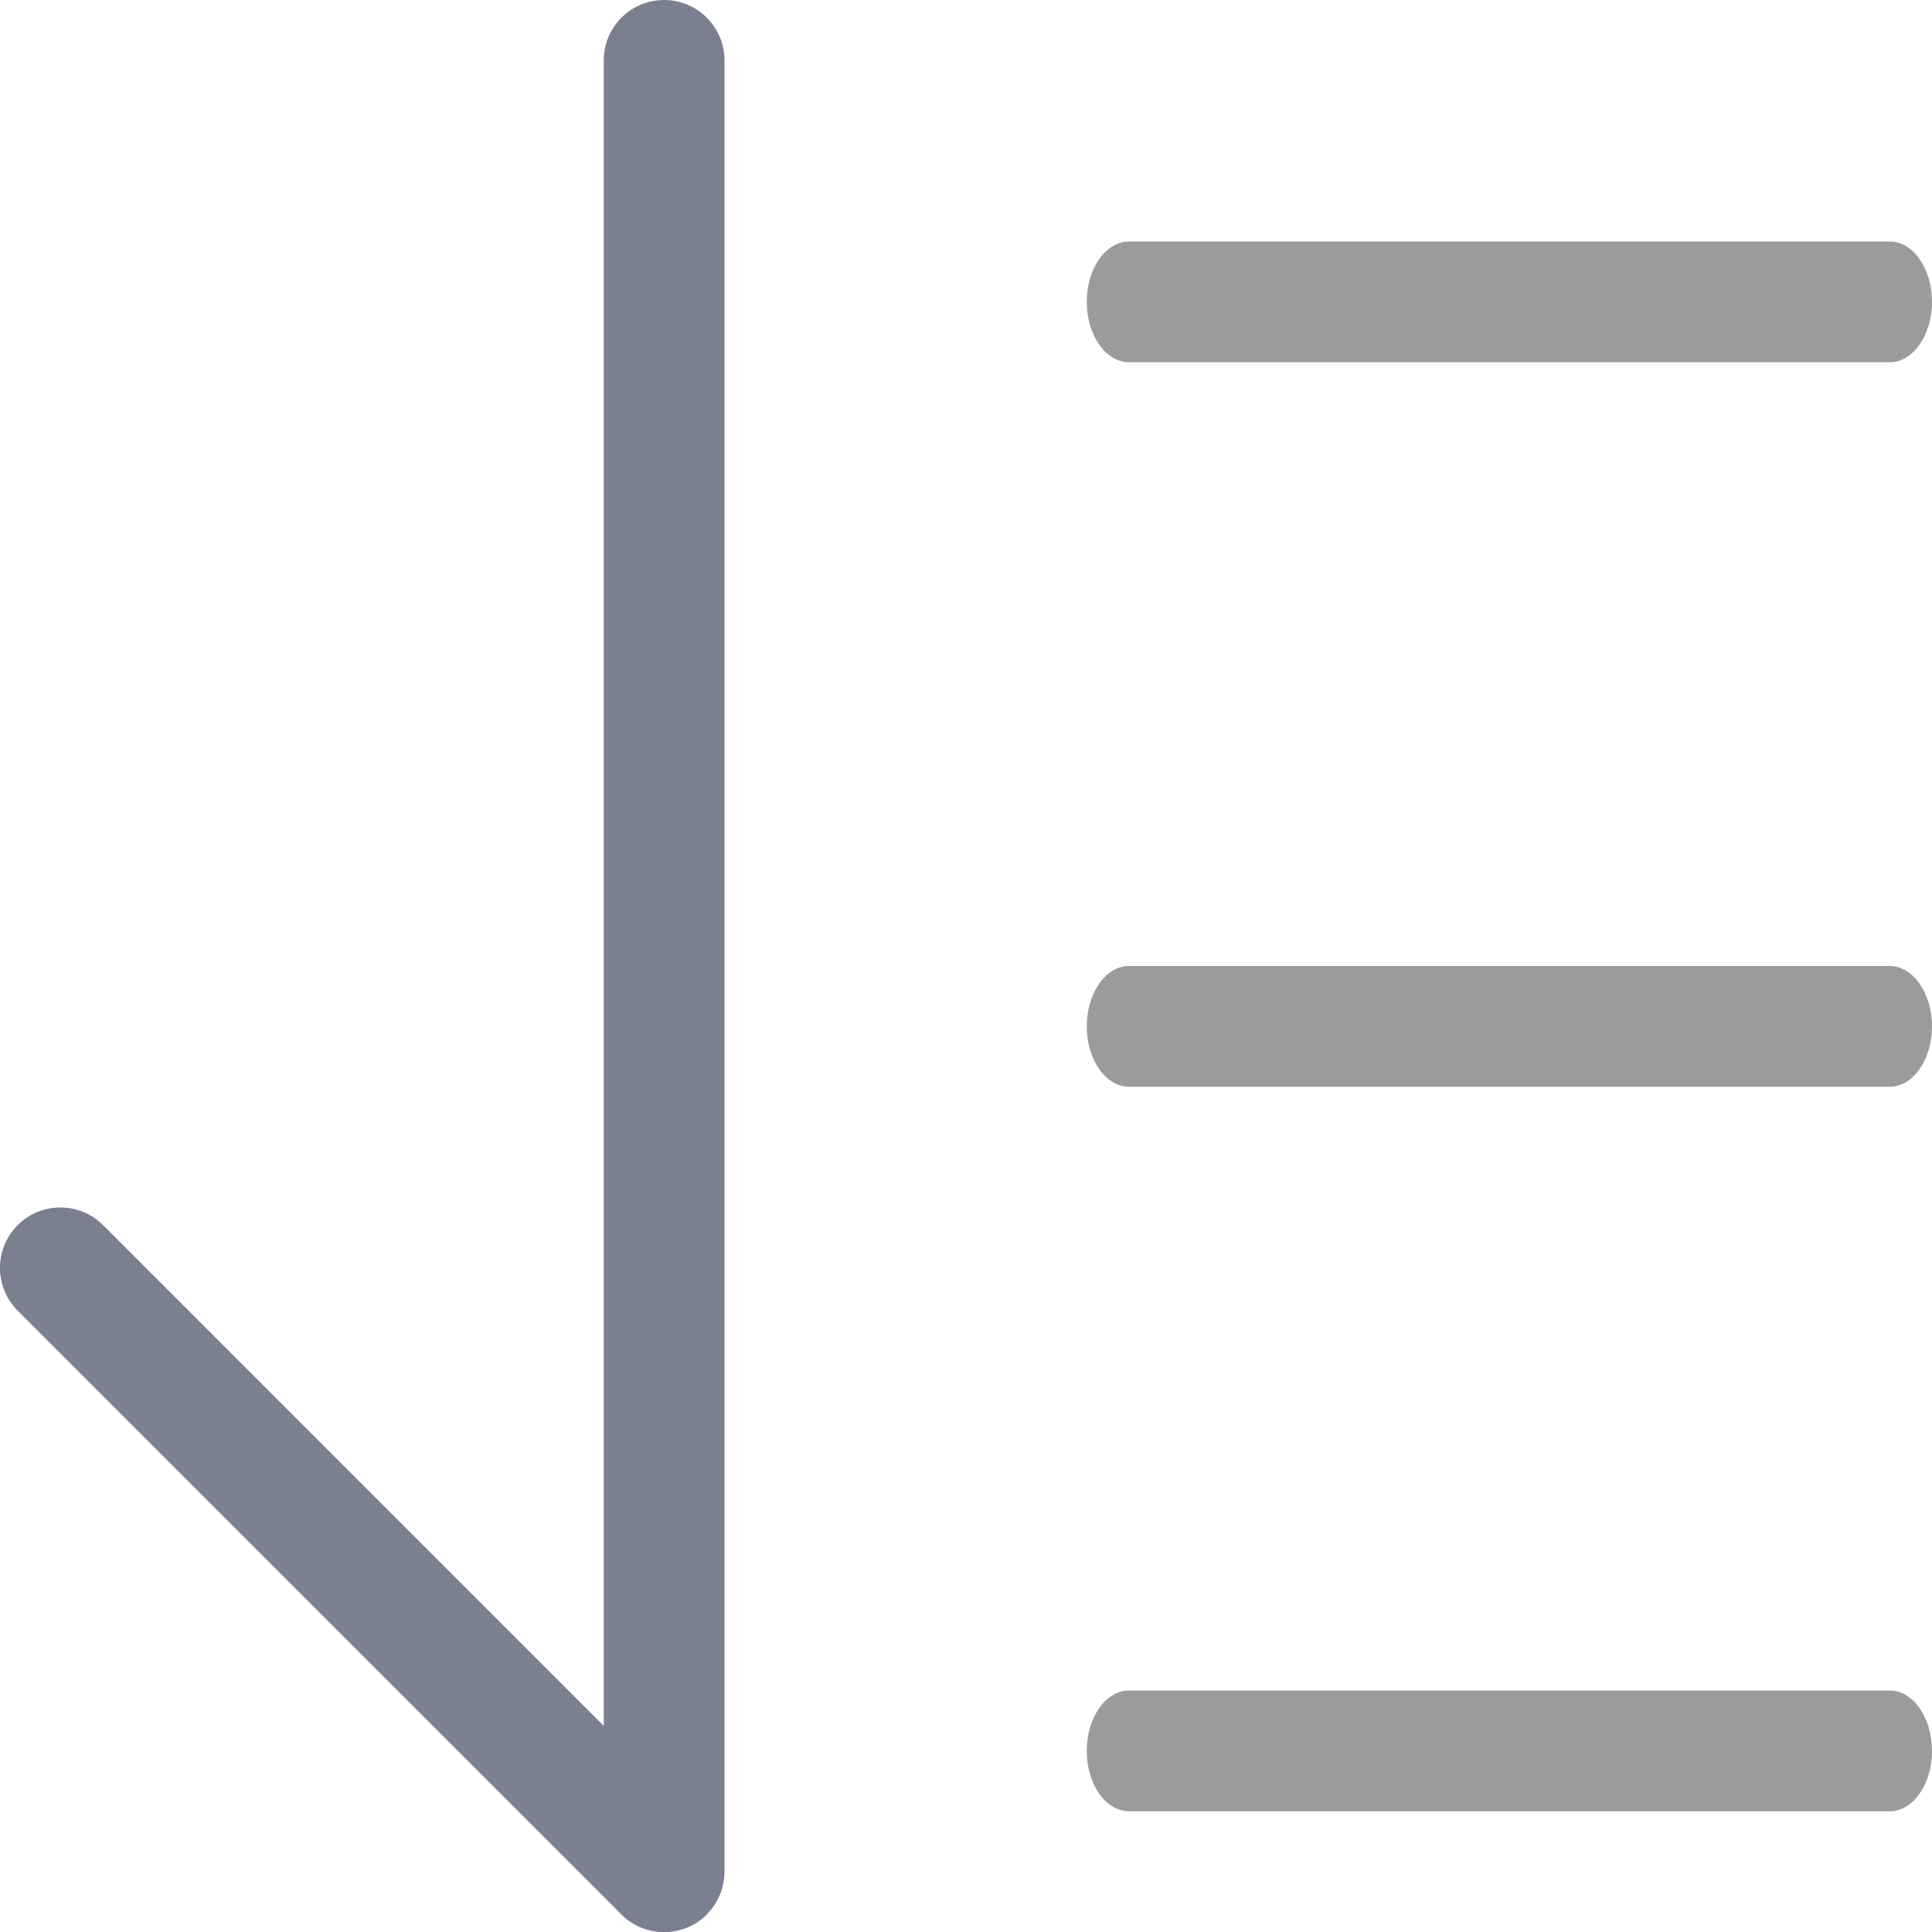
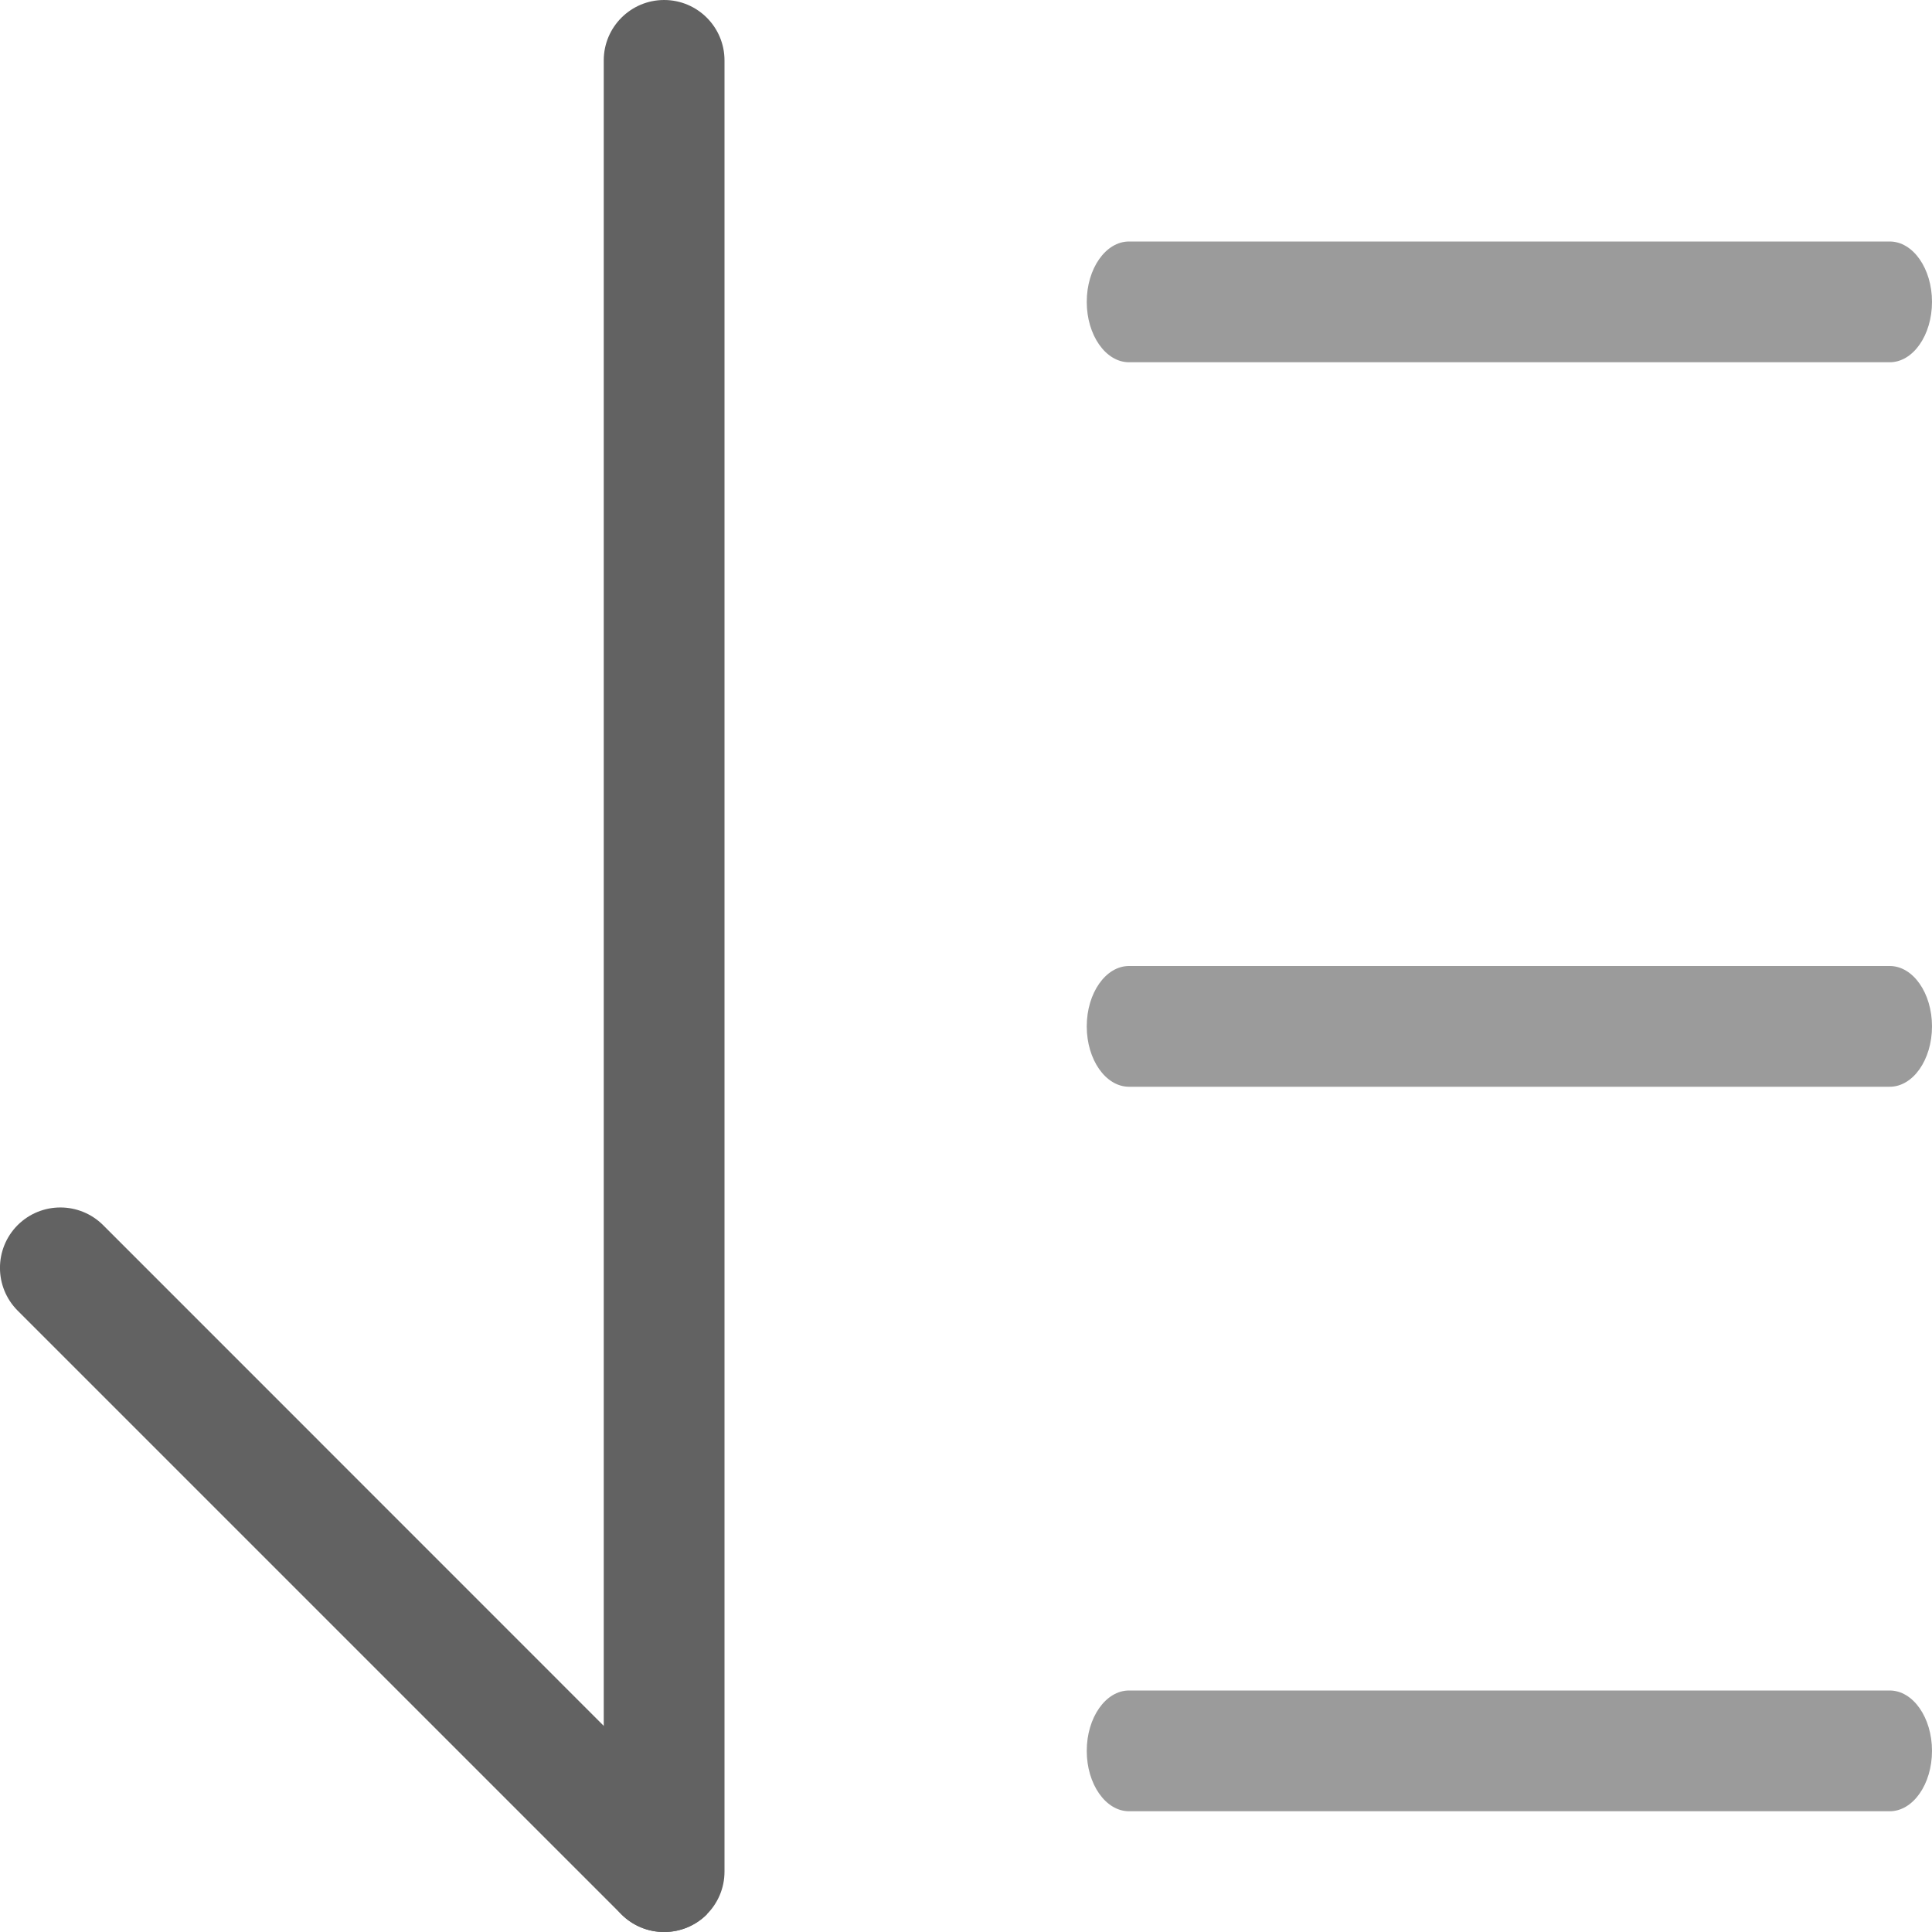
<svg xmlns="http://www.w3.org/2000/svg" width="16px" height="16px" viewBox="0 0 16 16" version="1.1">
  <defs />
  <g id="Symbols" stroke="none" stroke-width="1" fill="none" fill-rule="evenodd">
    <g id="icon/sort-orde16" fill-rule="nonzero">
      <g id="list-numbers">
        <path d="M9.35,3 C9.157,3 9,2.776 9,2.5 C9,2.224 9.157,2 9.35,2 L15.65,2 C15.843,2 16,2.224 16,2.5 C16,2.776 15.843,3 15.65,3 L9.35,3 Z" id="Shape" fill="#9B9B9B" />
        <path d="M9.35,9 C9.157,9 9,8.776 9,8.5 C9,8.224 9.157,8 9.35,8 L15.65,8 C15.843,8 16,8.224 16,8.5 C16,8.776 15.843,9 15.65,9 L9.35,9 Z" id="Shape" fill="#9B9B9B" />
        <path d="M9.35,15 C9.157,15 9,14.776 9,14.5 C9,14.224 9.157,14 9.35,14 L15.65,14 C15.843,14 16,14.224 16,14.5 C16,14.776 15.843,15 15.65,15 L9.35,15 Z" id="Shape" fill="#9B9B9B" />
-         <path d="M5,0.5 C5,0.224 5.224,0 5.5,0 C5.776,0 6,0.224 6,0.5 L6,15.5 C6,15.776 5.776,16 5.5,16 C5.224,16 5,15.776 5,15.5 L5,0.5 Z" id="Shape" fill="#7A8090" />
-         <path d="M5.854,15.854 C5.658,16.049 5.342,16.049 5.146,15.854 L0.146,10.854 C-0.049,10.658 -0.049,10.342 0.146,10.146 C0.342,9.951 0.658,9.951 0.854,10.146 L5.5,14.793 L5.854,15.854 Z" id="Shape" fill="#7A8090" />
+         <path d="M5,0.5 C5,0.224 5.224,0 5.5,0 C5.776,0 6,0.224 6,0.5 L6,15.5 C6,15.776 5.776,16 5.5,16 C5.224,16 5,15.776 5,15.5 L5,0.5 Z" id="Shape" fill="#626262" />
+         <path d="M5.854,15.854 C5.658,16.049 5.342,16.049 5.146,15.854 L0.146,10.854 C-0.049,10.658 -0.049,10.342 0.146,10.146 C0.342,9.951 0.658,9.951 0.854,10.146 L5.5,14.793 L5.854,15.854 Z" id="Shape" fill="#626262" />
      </g>
    </g>
  </g>
</svg>
